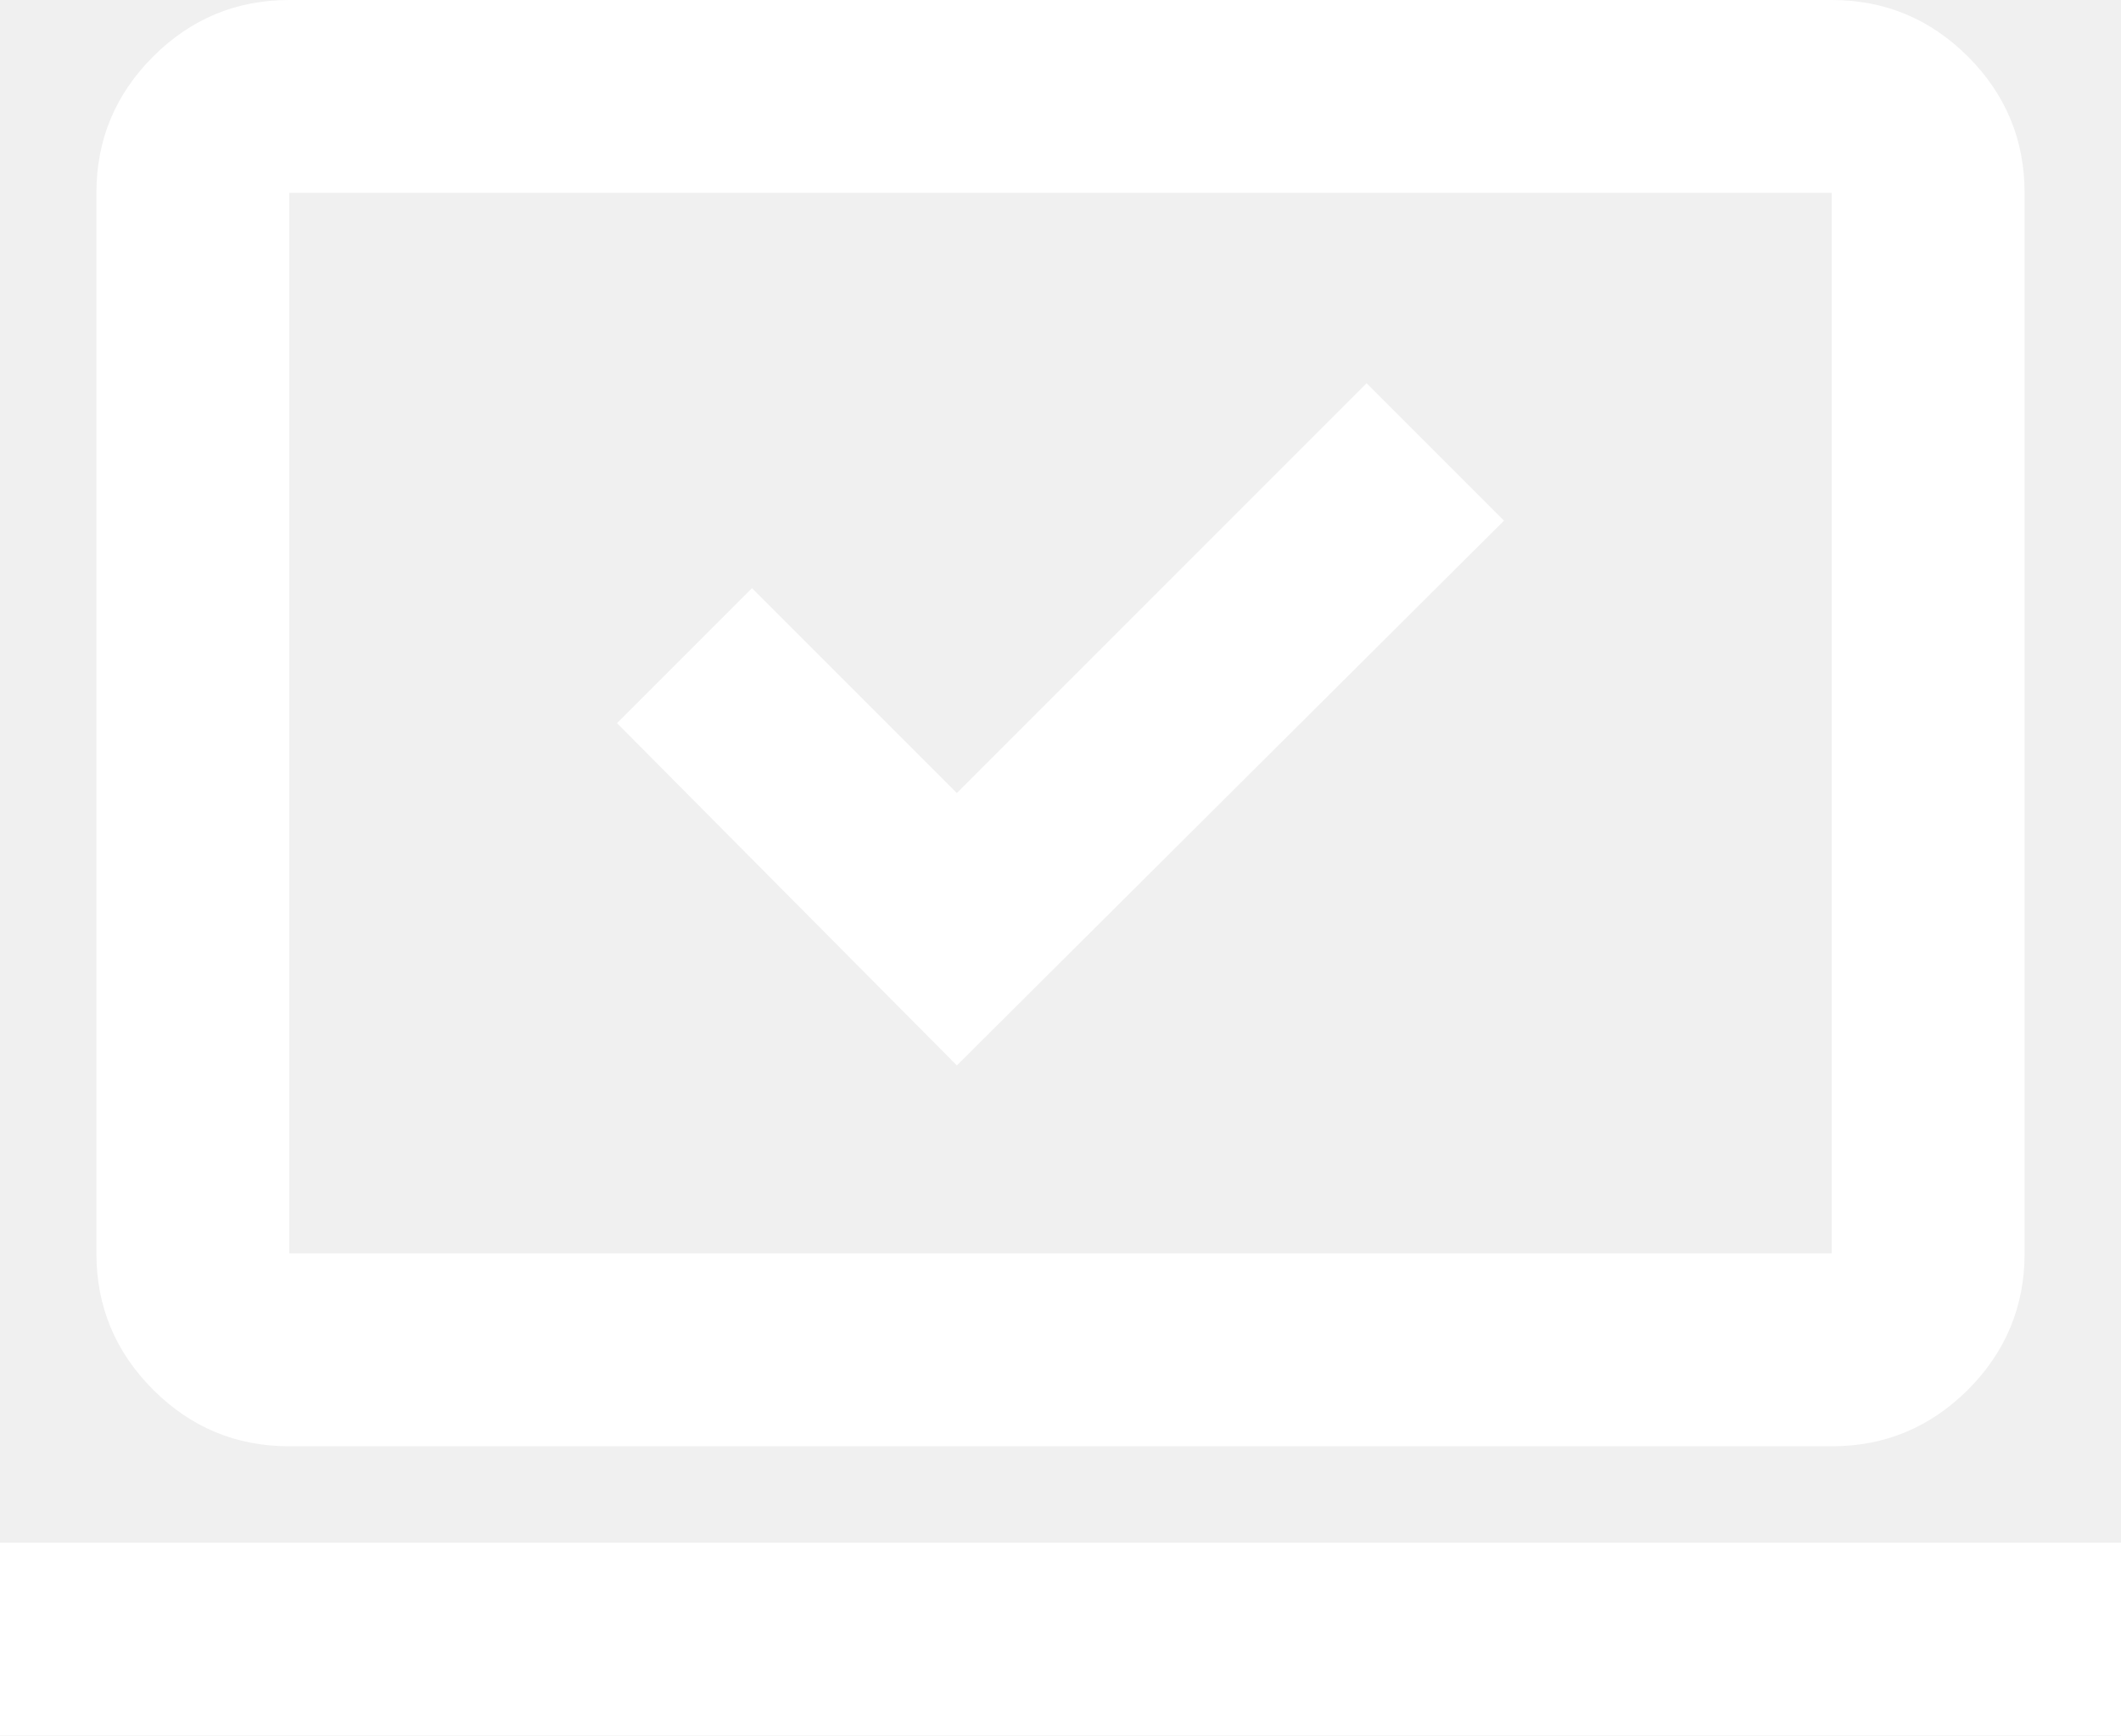
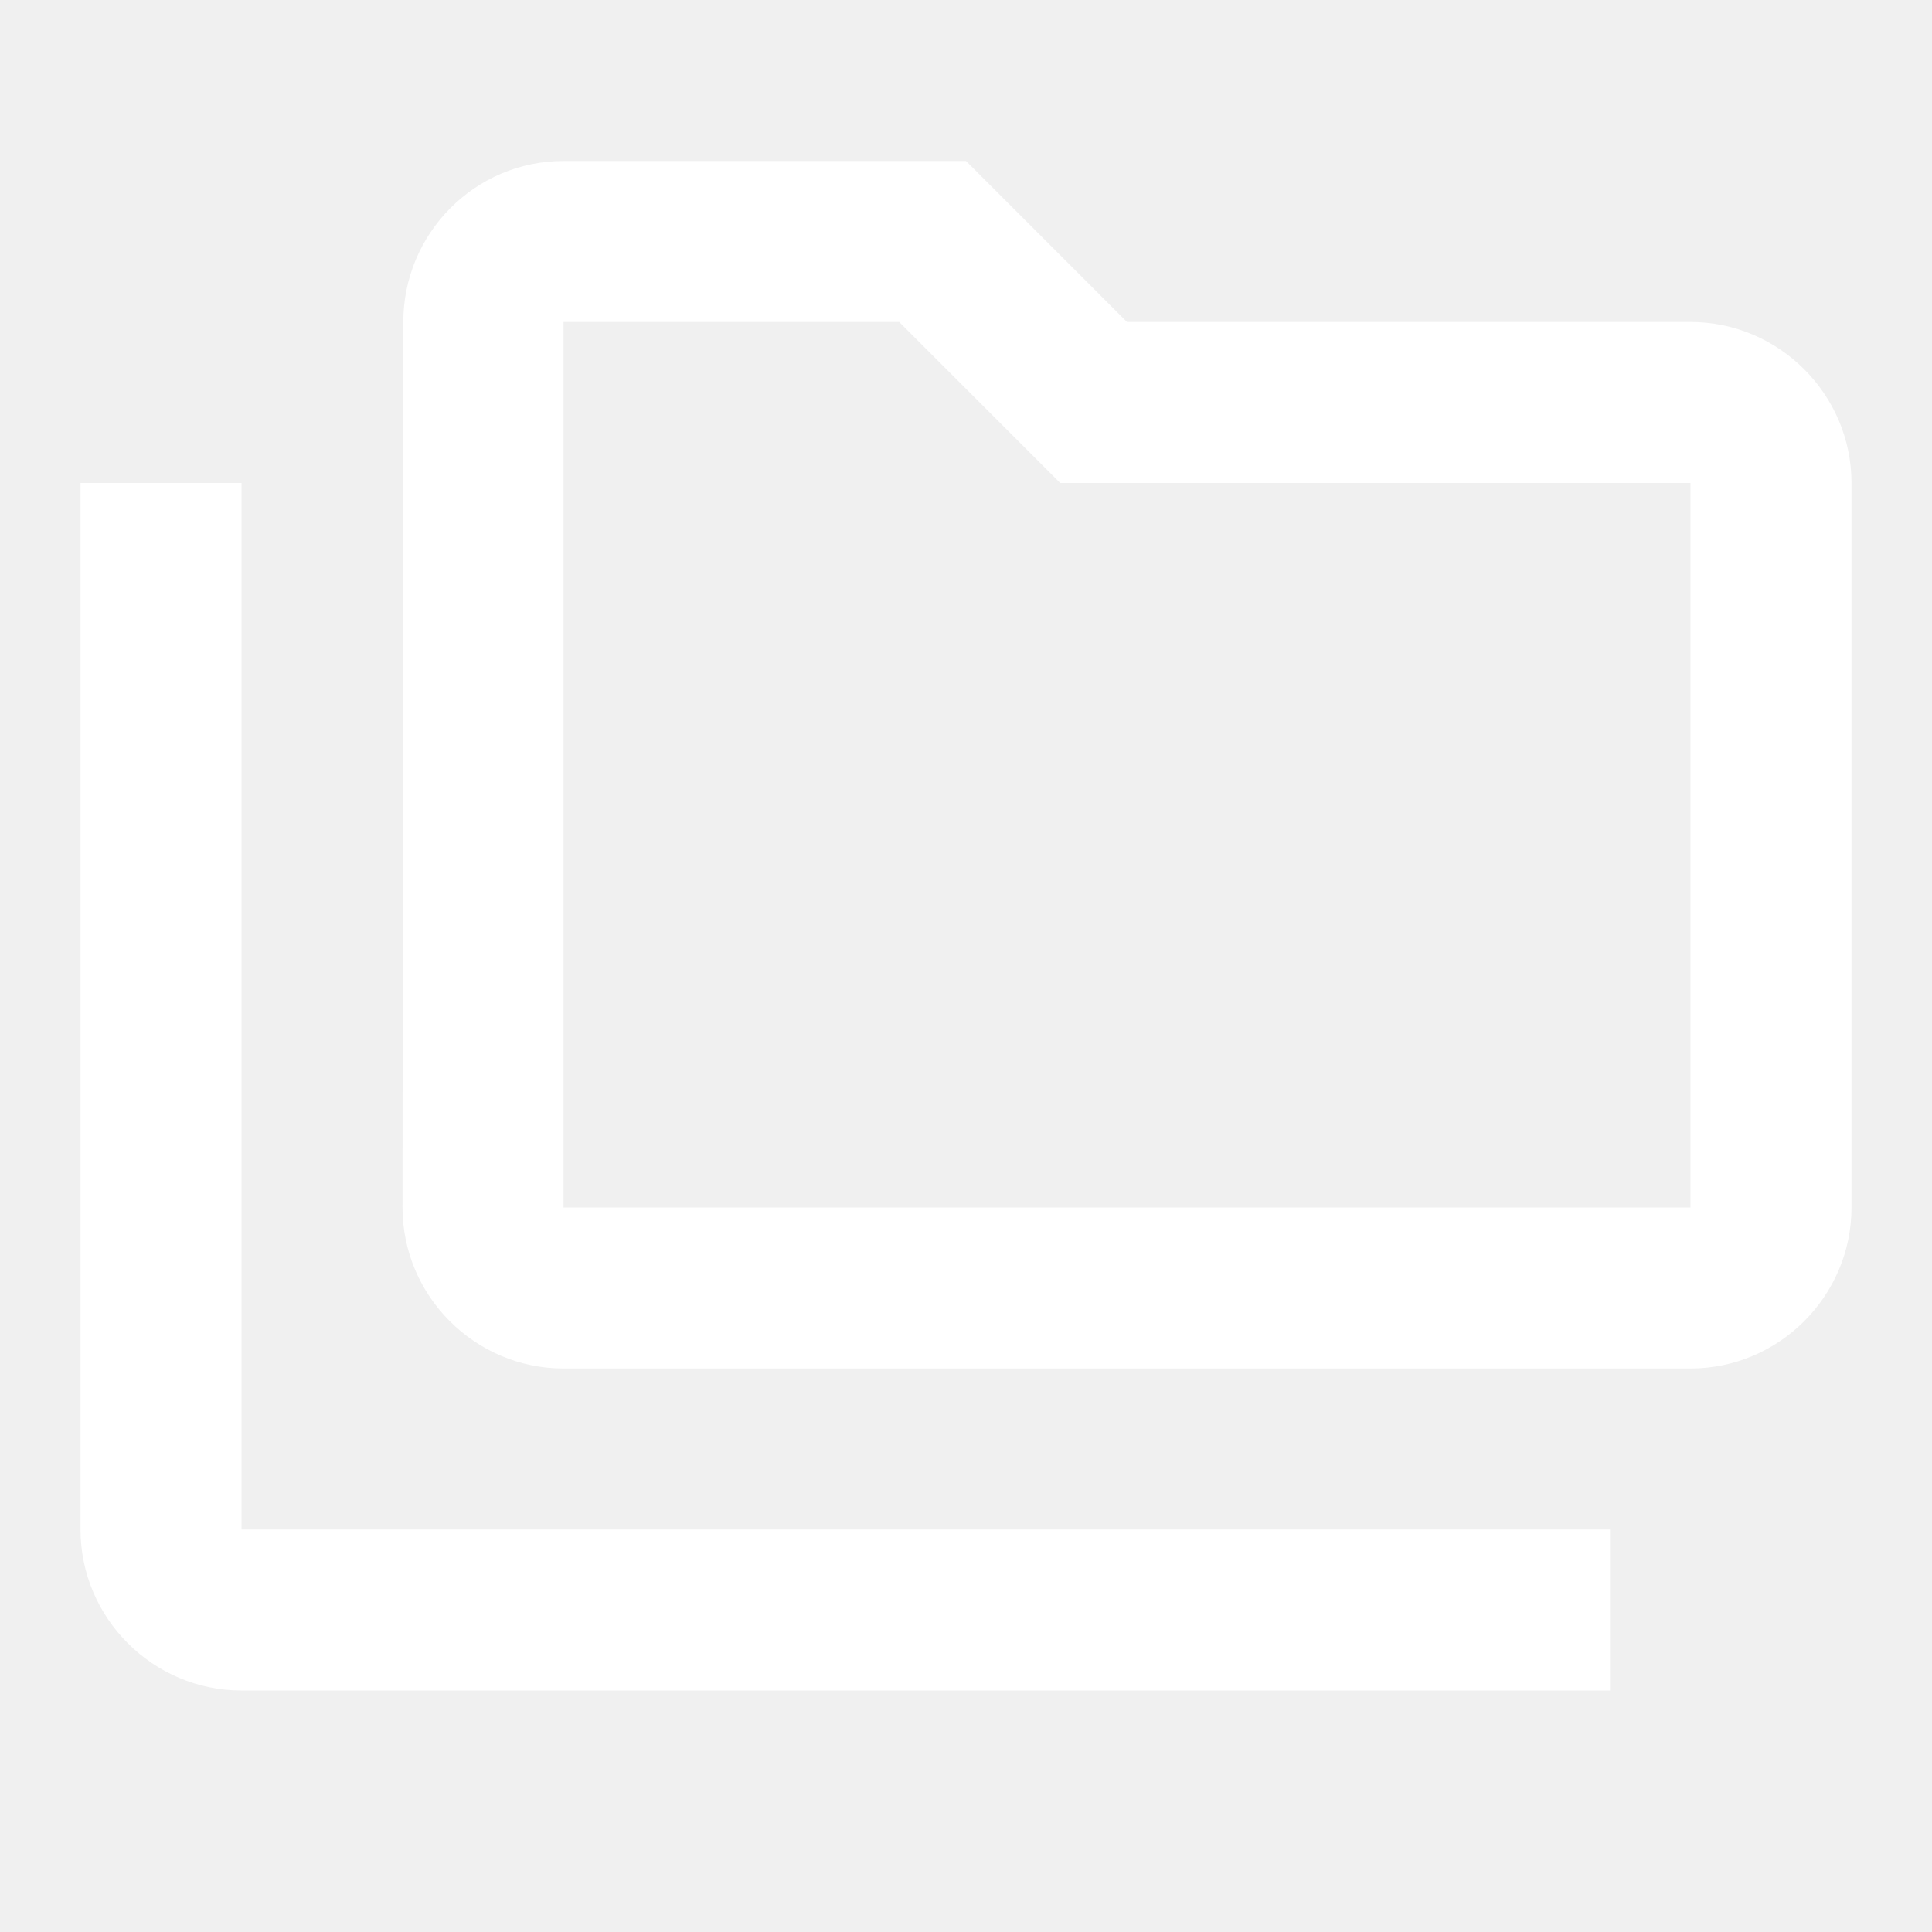
- <svg xmlns="http://www.w3.org/2000/svg" width="22" height="18" viewBox="0 0 22 18" fill="none">
-   <path id="Vector" d="M9.925 11.05L15.6 5.4L14.175 3.975L9.925 8.225L7.8 6.1L6.4 7.5L9.925 11.05ZM0 18V16H22V18H0ZM3 15C2.45 15 1.979 14.804 1.588 14.413C1.196 14.021 1 13.55 1 13V2C1 1.45 1.196 0.979 1.588 0.587C1.979 0.196 2.45 0 3 0H19C19.55 0 20.021 0.196 20.413 0.587C20.804 0.979 21 1.45 21 2V13C21 13.55 20.804 14.021 20.413 14.413C20.021 14.804 19.55 15 19 15H3ZM3 13H19V2H3V13Z" fill="white" />
+ <svg xmlns="http://www.w3.org/2000/svg" width="24" height="24" viewBox="0 0 24 24" fill="none">
+   <g clip-path="url(#clip0_334_906)">
+     <path d="M3 19H20V21H3C1.9 21 1 20.1 1 19V6H3V19ZM23 6V15C23 16.1 22.1 17 21 17H7C5.9 17 5 16.1 5 15L5.01 4C5.01 2.9 5.9 2 7 2H12L14 4H21C22.1 4 23 4.9 23 6ZM7 15H21V6H13.17L11.17 4H7V15Z" fill="white" />
+   </g>
+   <defs>
+     <clipPath id="clip0_334_906">
+       <rect width="24" height="24" fill="white" />
+     </clipPath>
+   </defs>
</svg>
